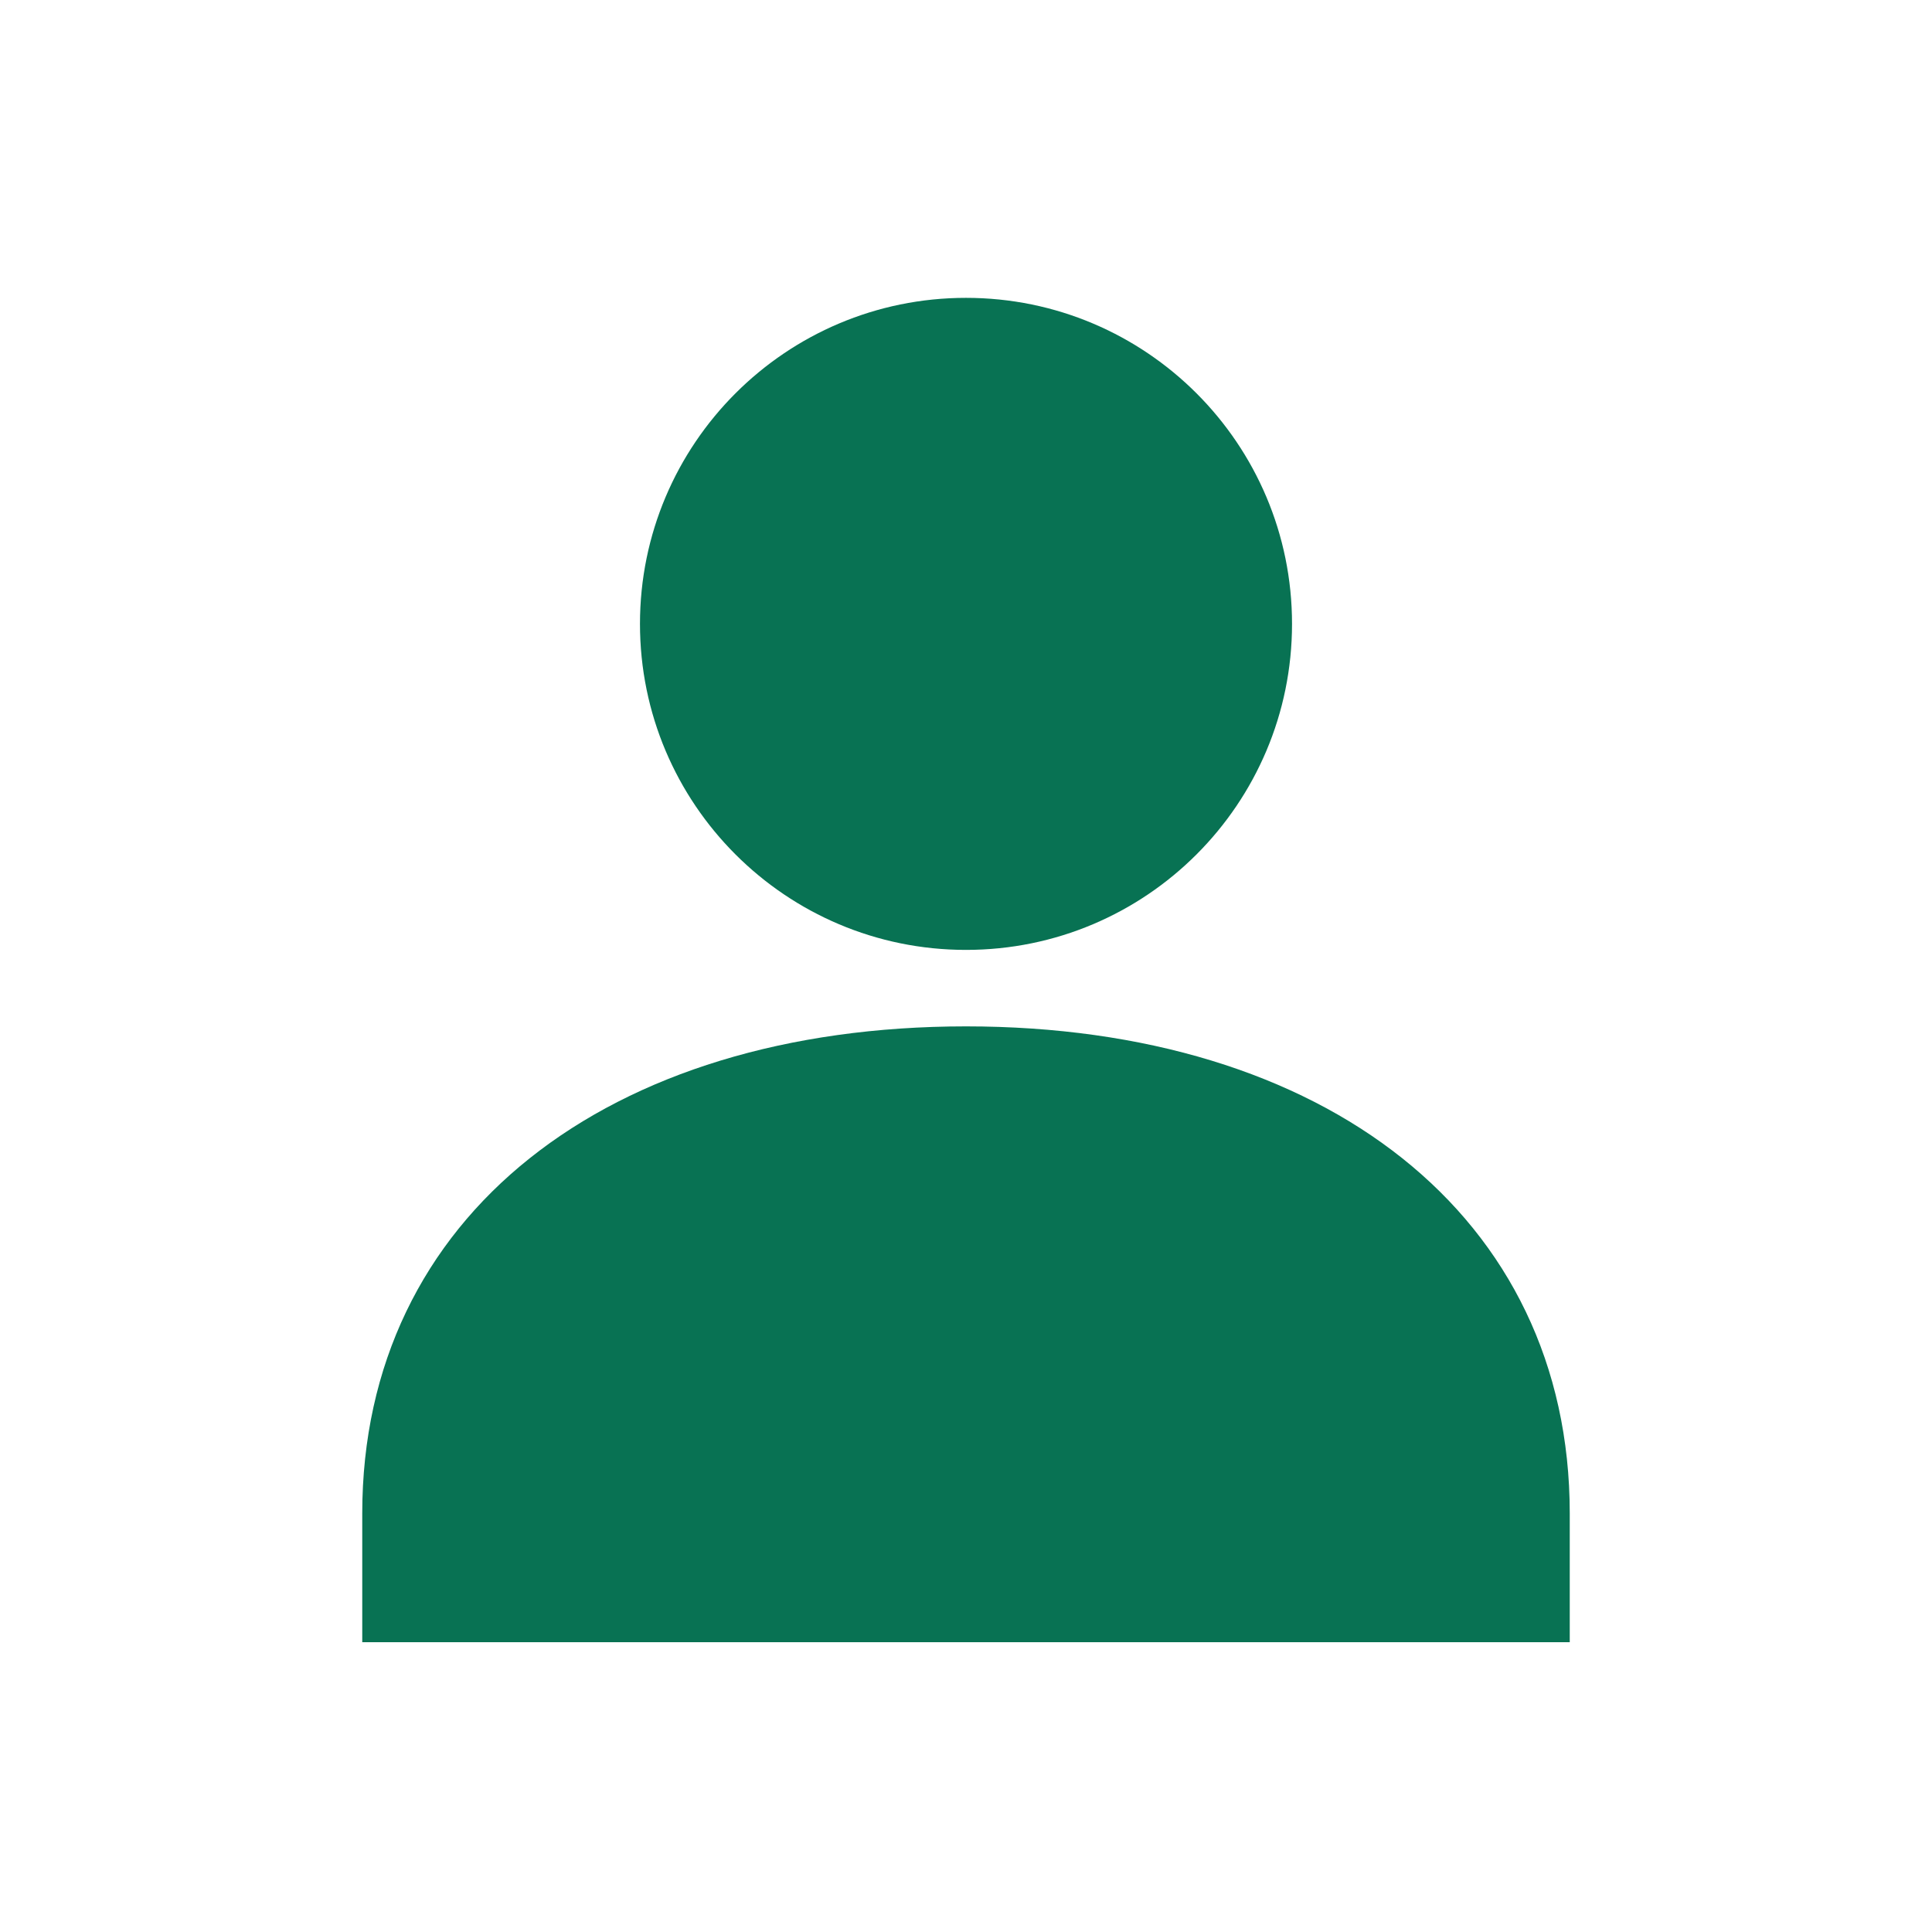
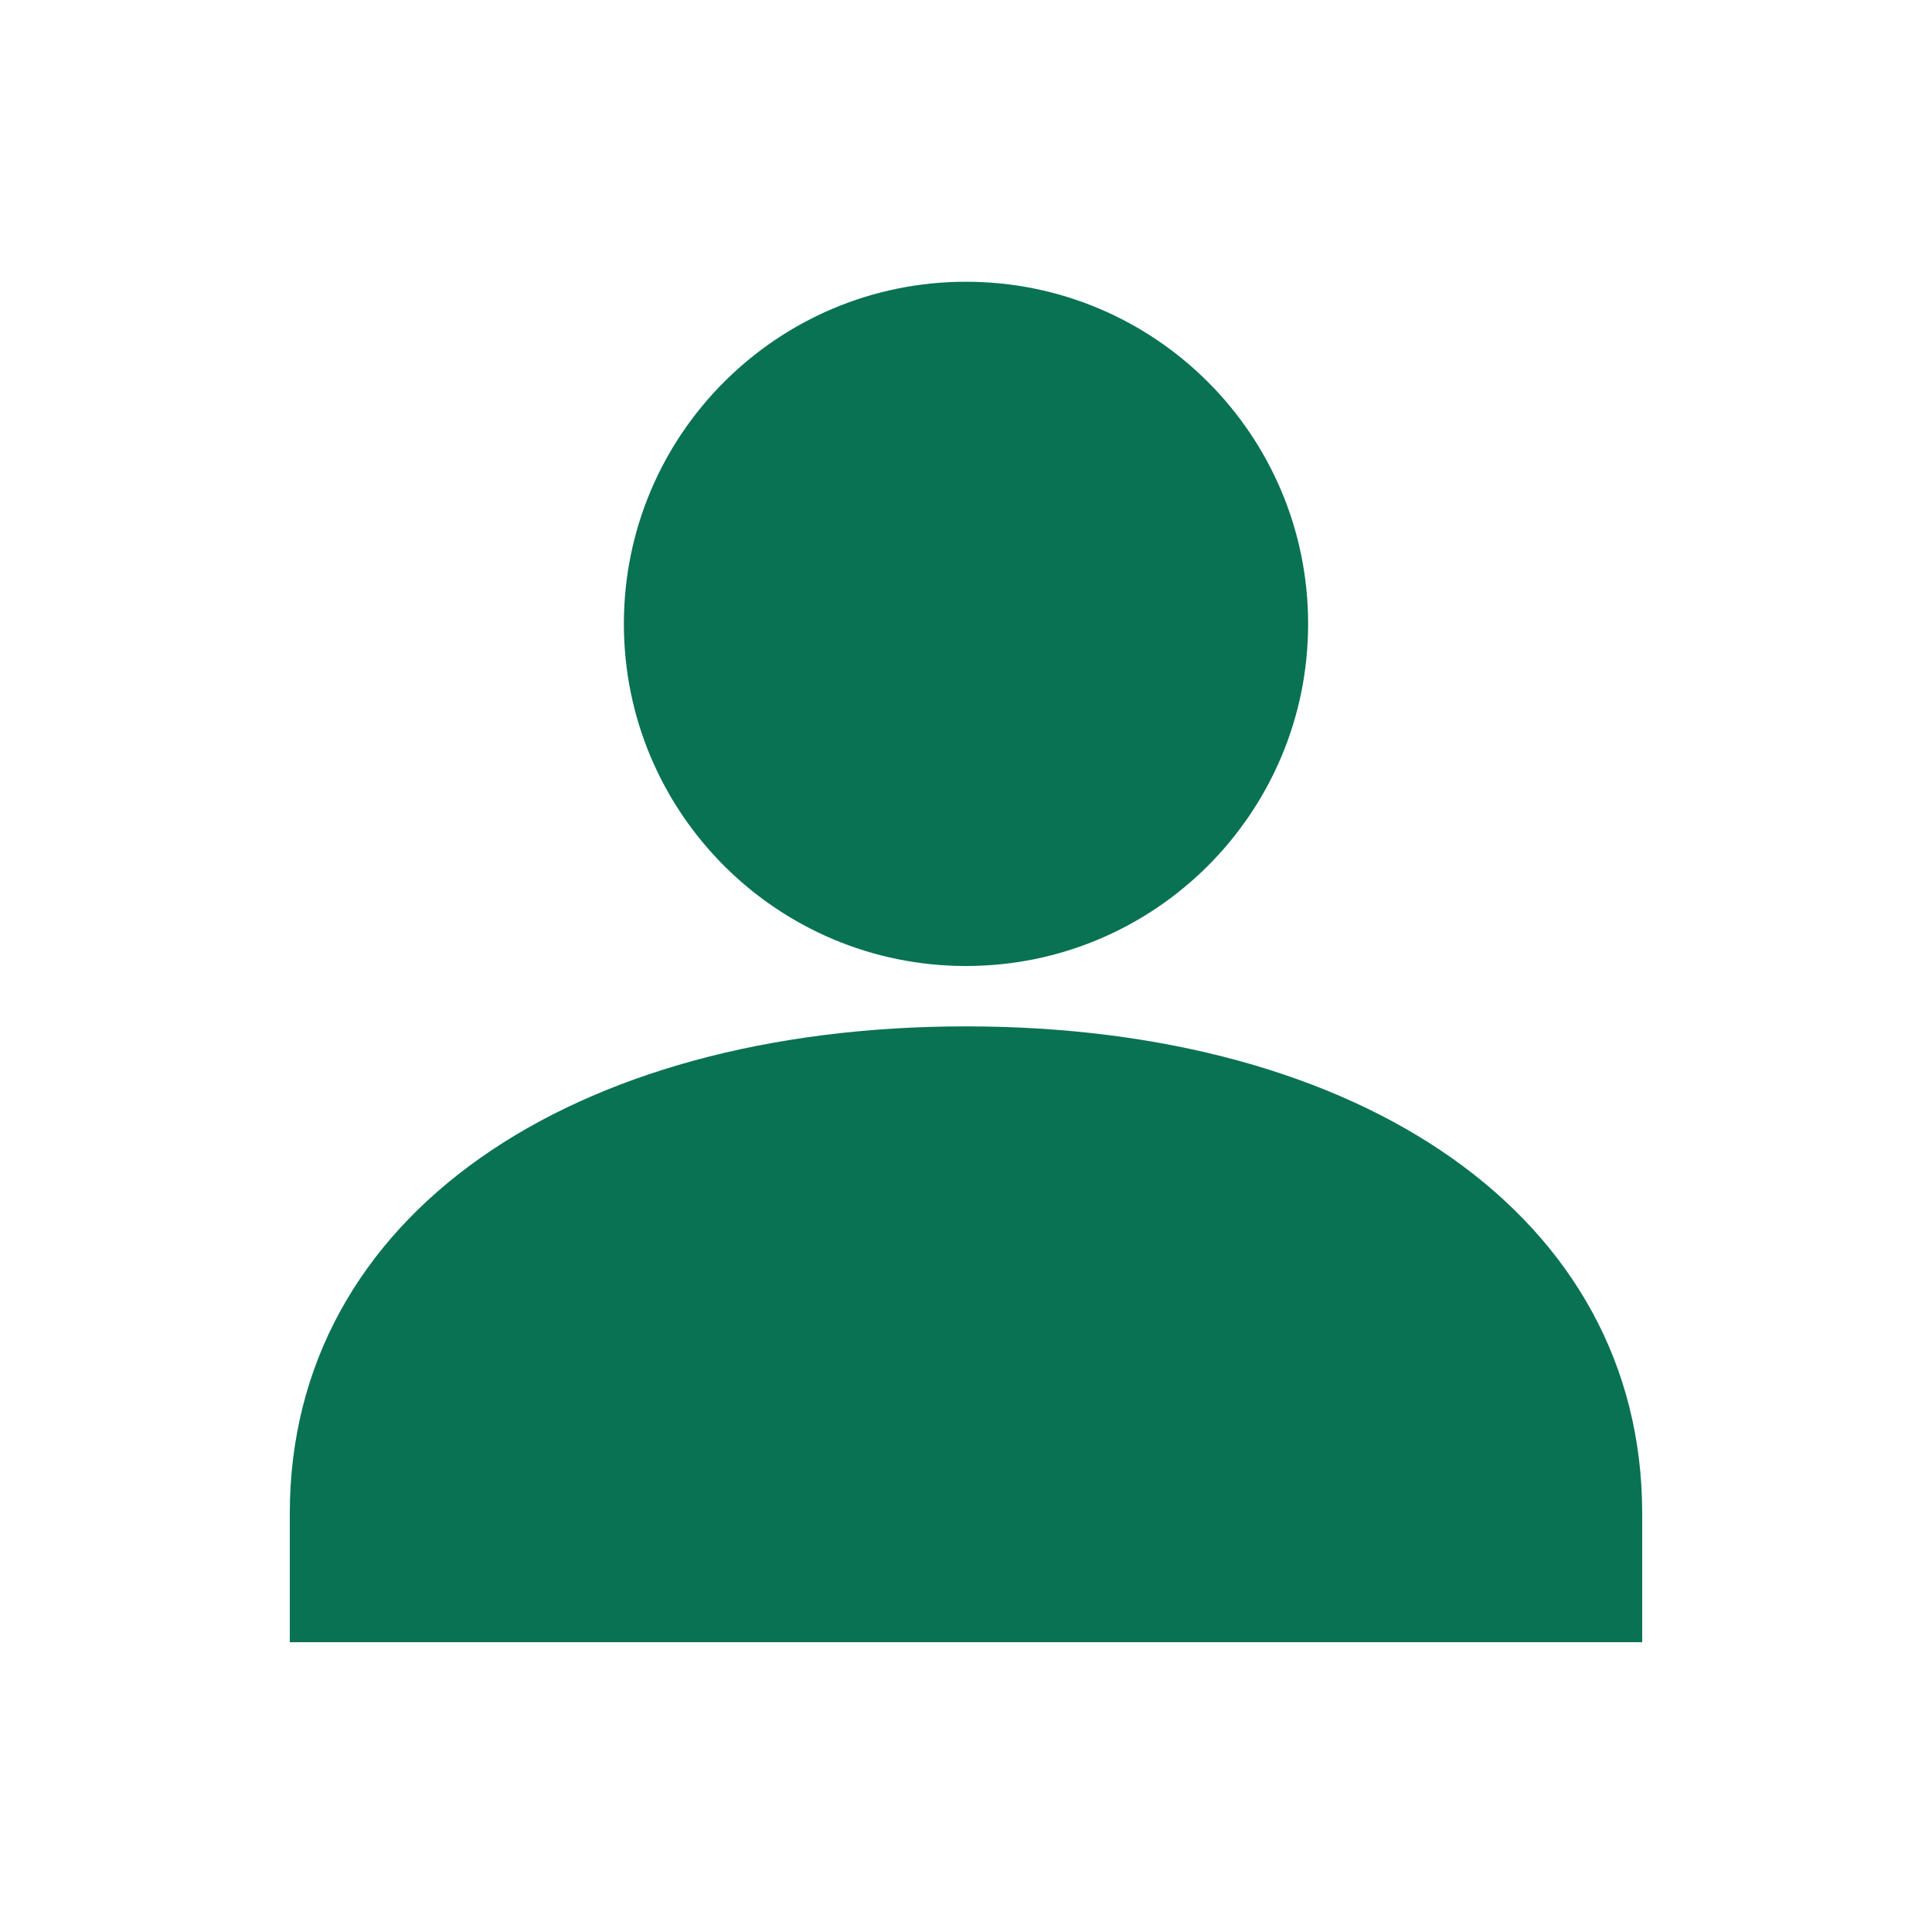
<svg xmlns="http://www.w3.org/2000/svg" width="24" height="24" viewBox="0 0 24 24" fill="none" aria-hidden="true">
-   <circle cx="12" cy="7.75" r="4.05" fill="#087253" />
-   <path d="M4.5 20.4v-1.6c0-3.7 3.05-6.05 7.5-6.05s7.5 2.35 7.5 6.05v1.6Z" fill="#087253" />
+   <circle cx="12" cy="7.75" r="4.25" fill="#087253" />
+   <path d="M3.6 20.4v-1.6c0-3.7 3.5-6.05 8.4-6.05s8.4 2.35 8.4 6.05v1.6Z" fill="#087253" />
</svg>
